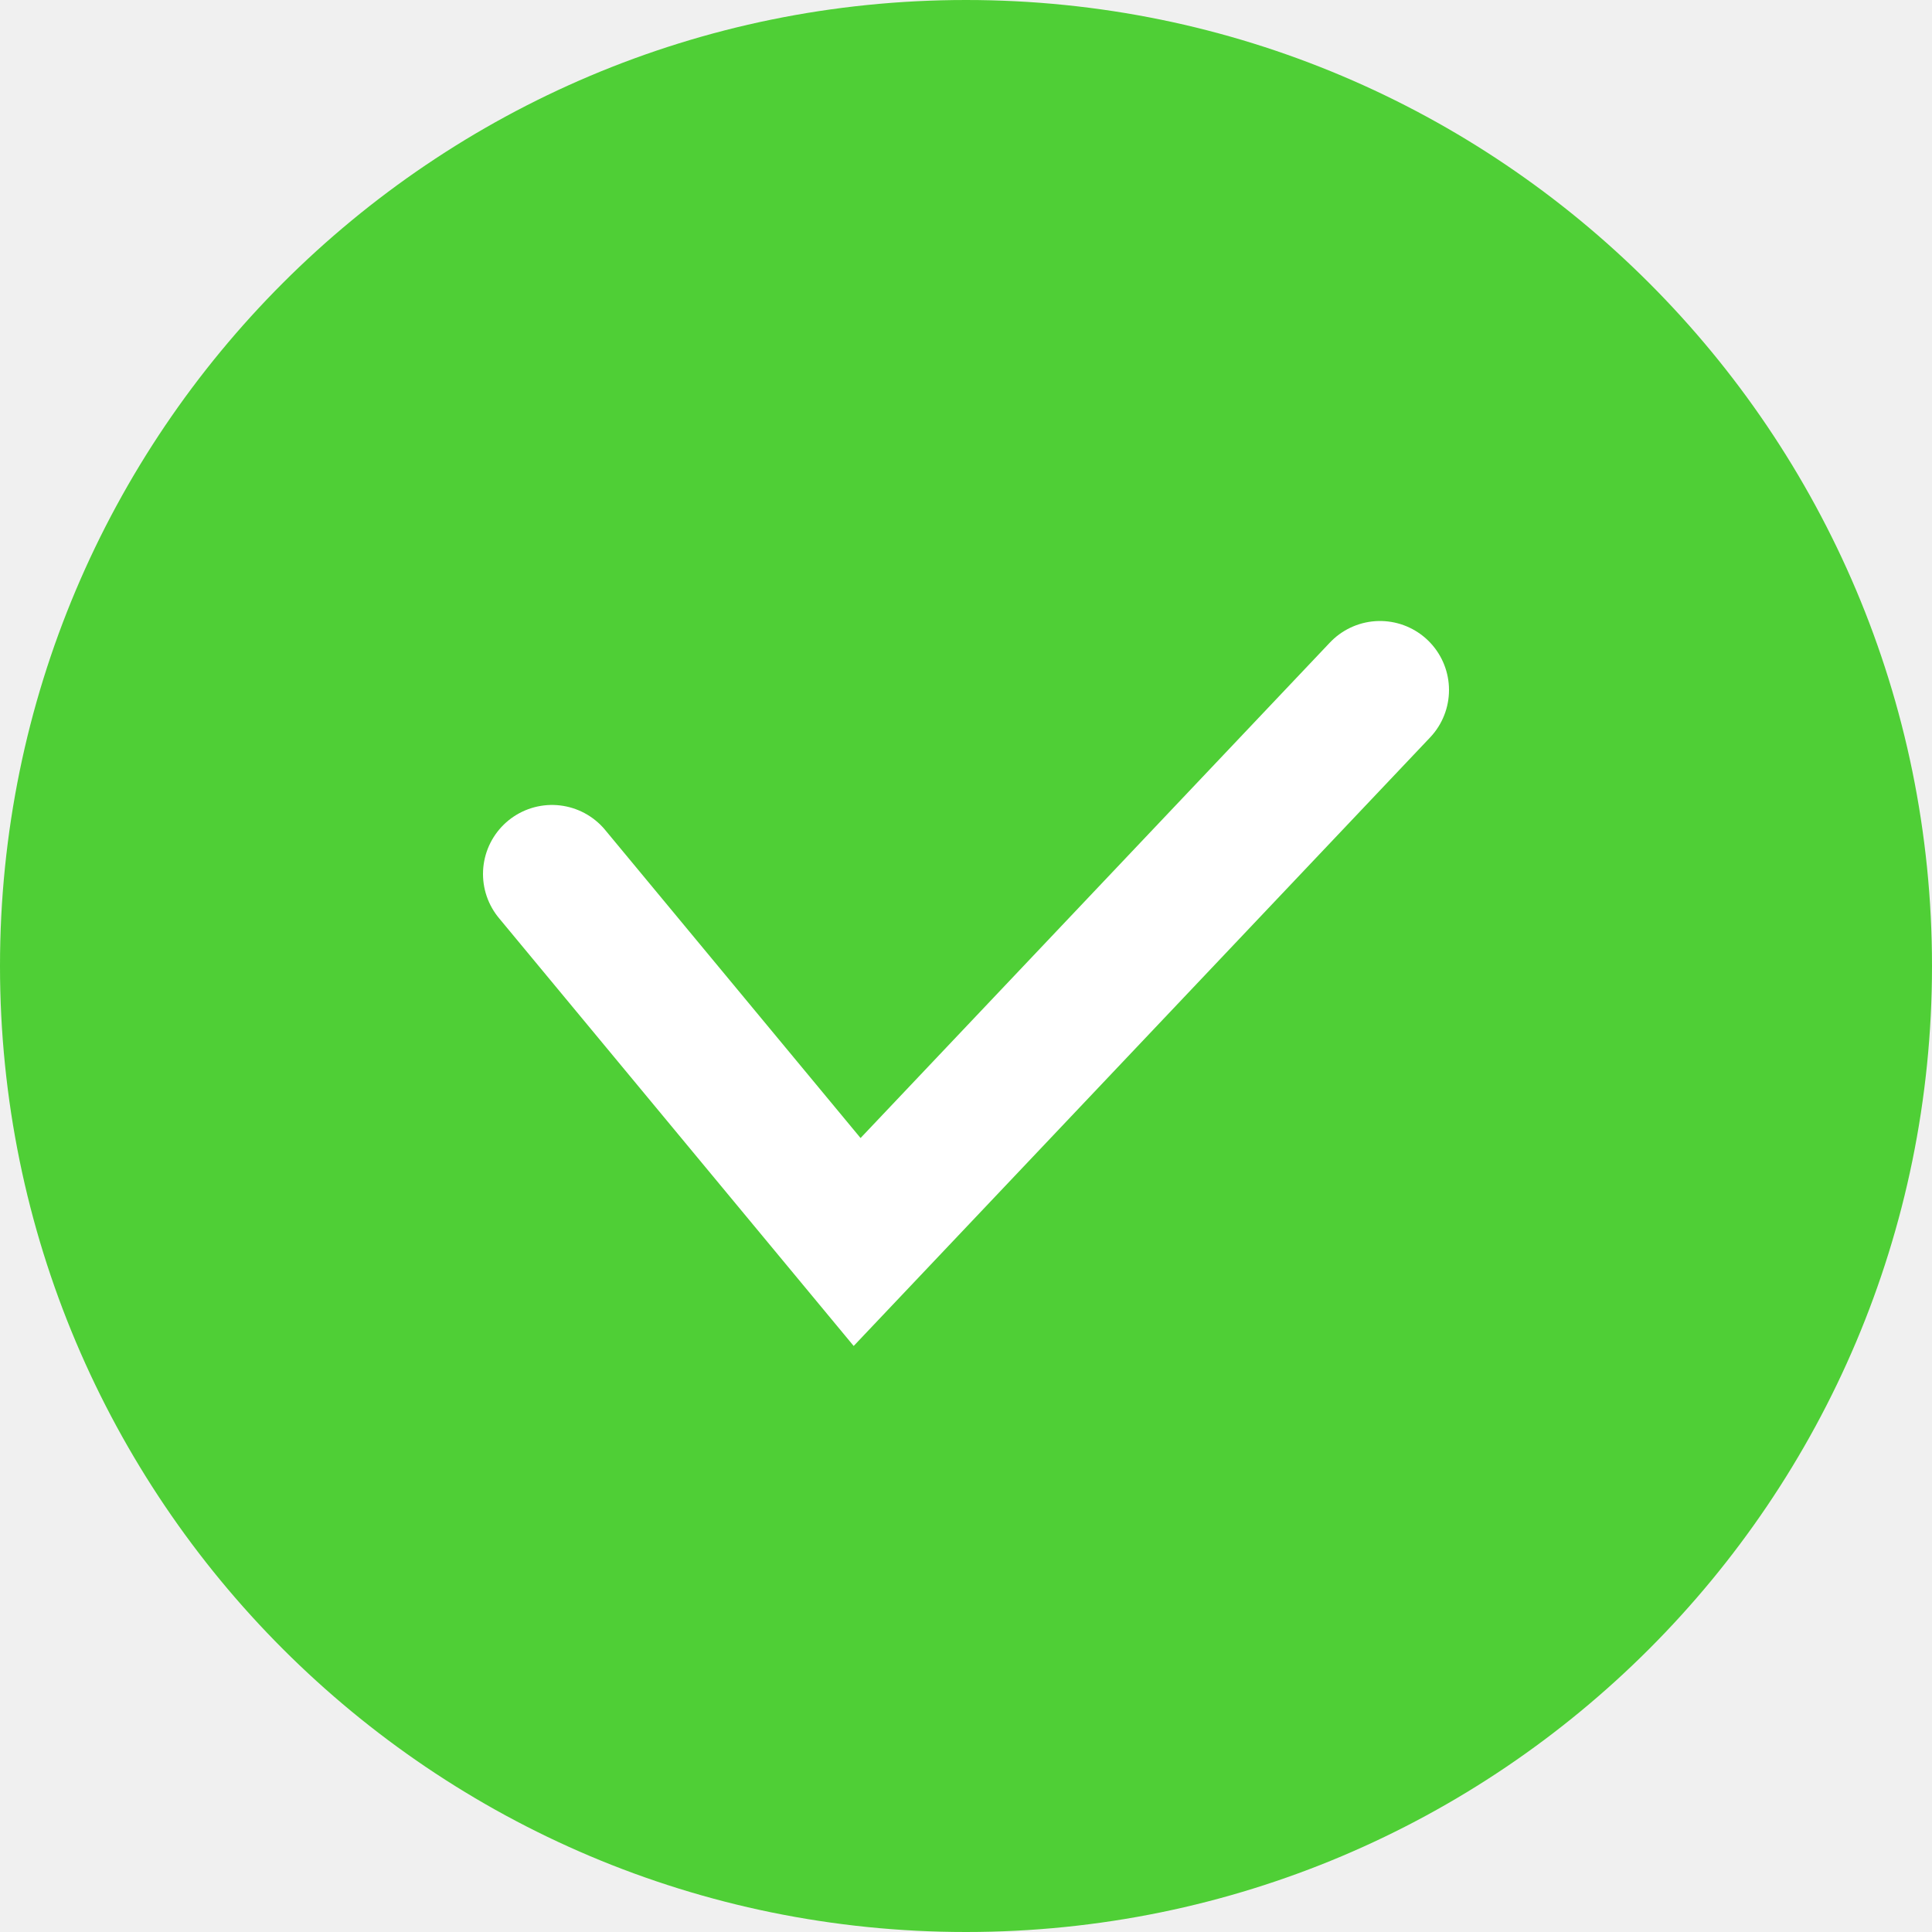
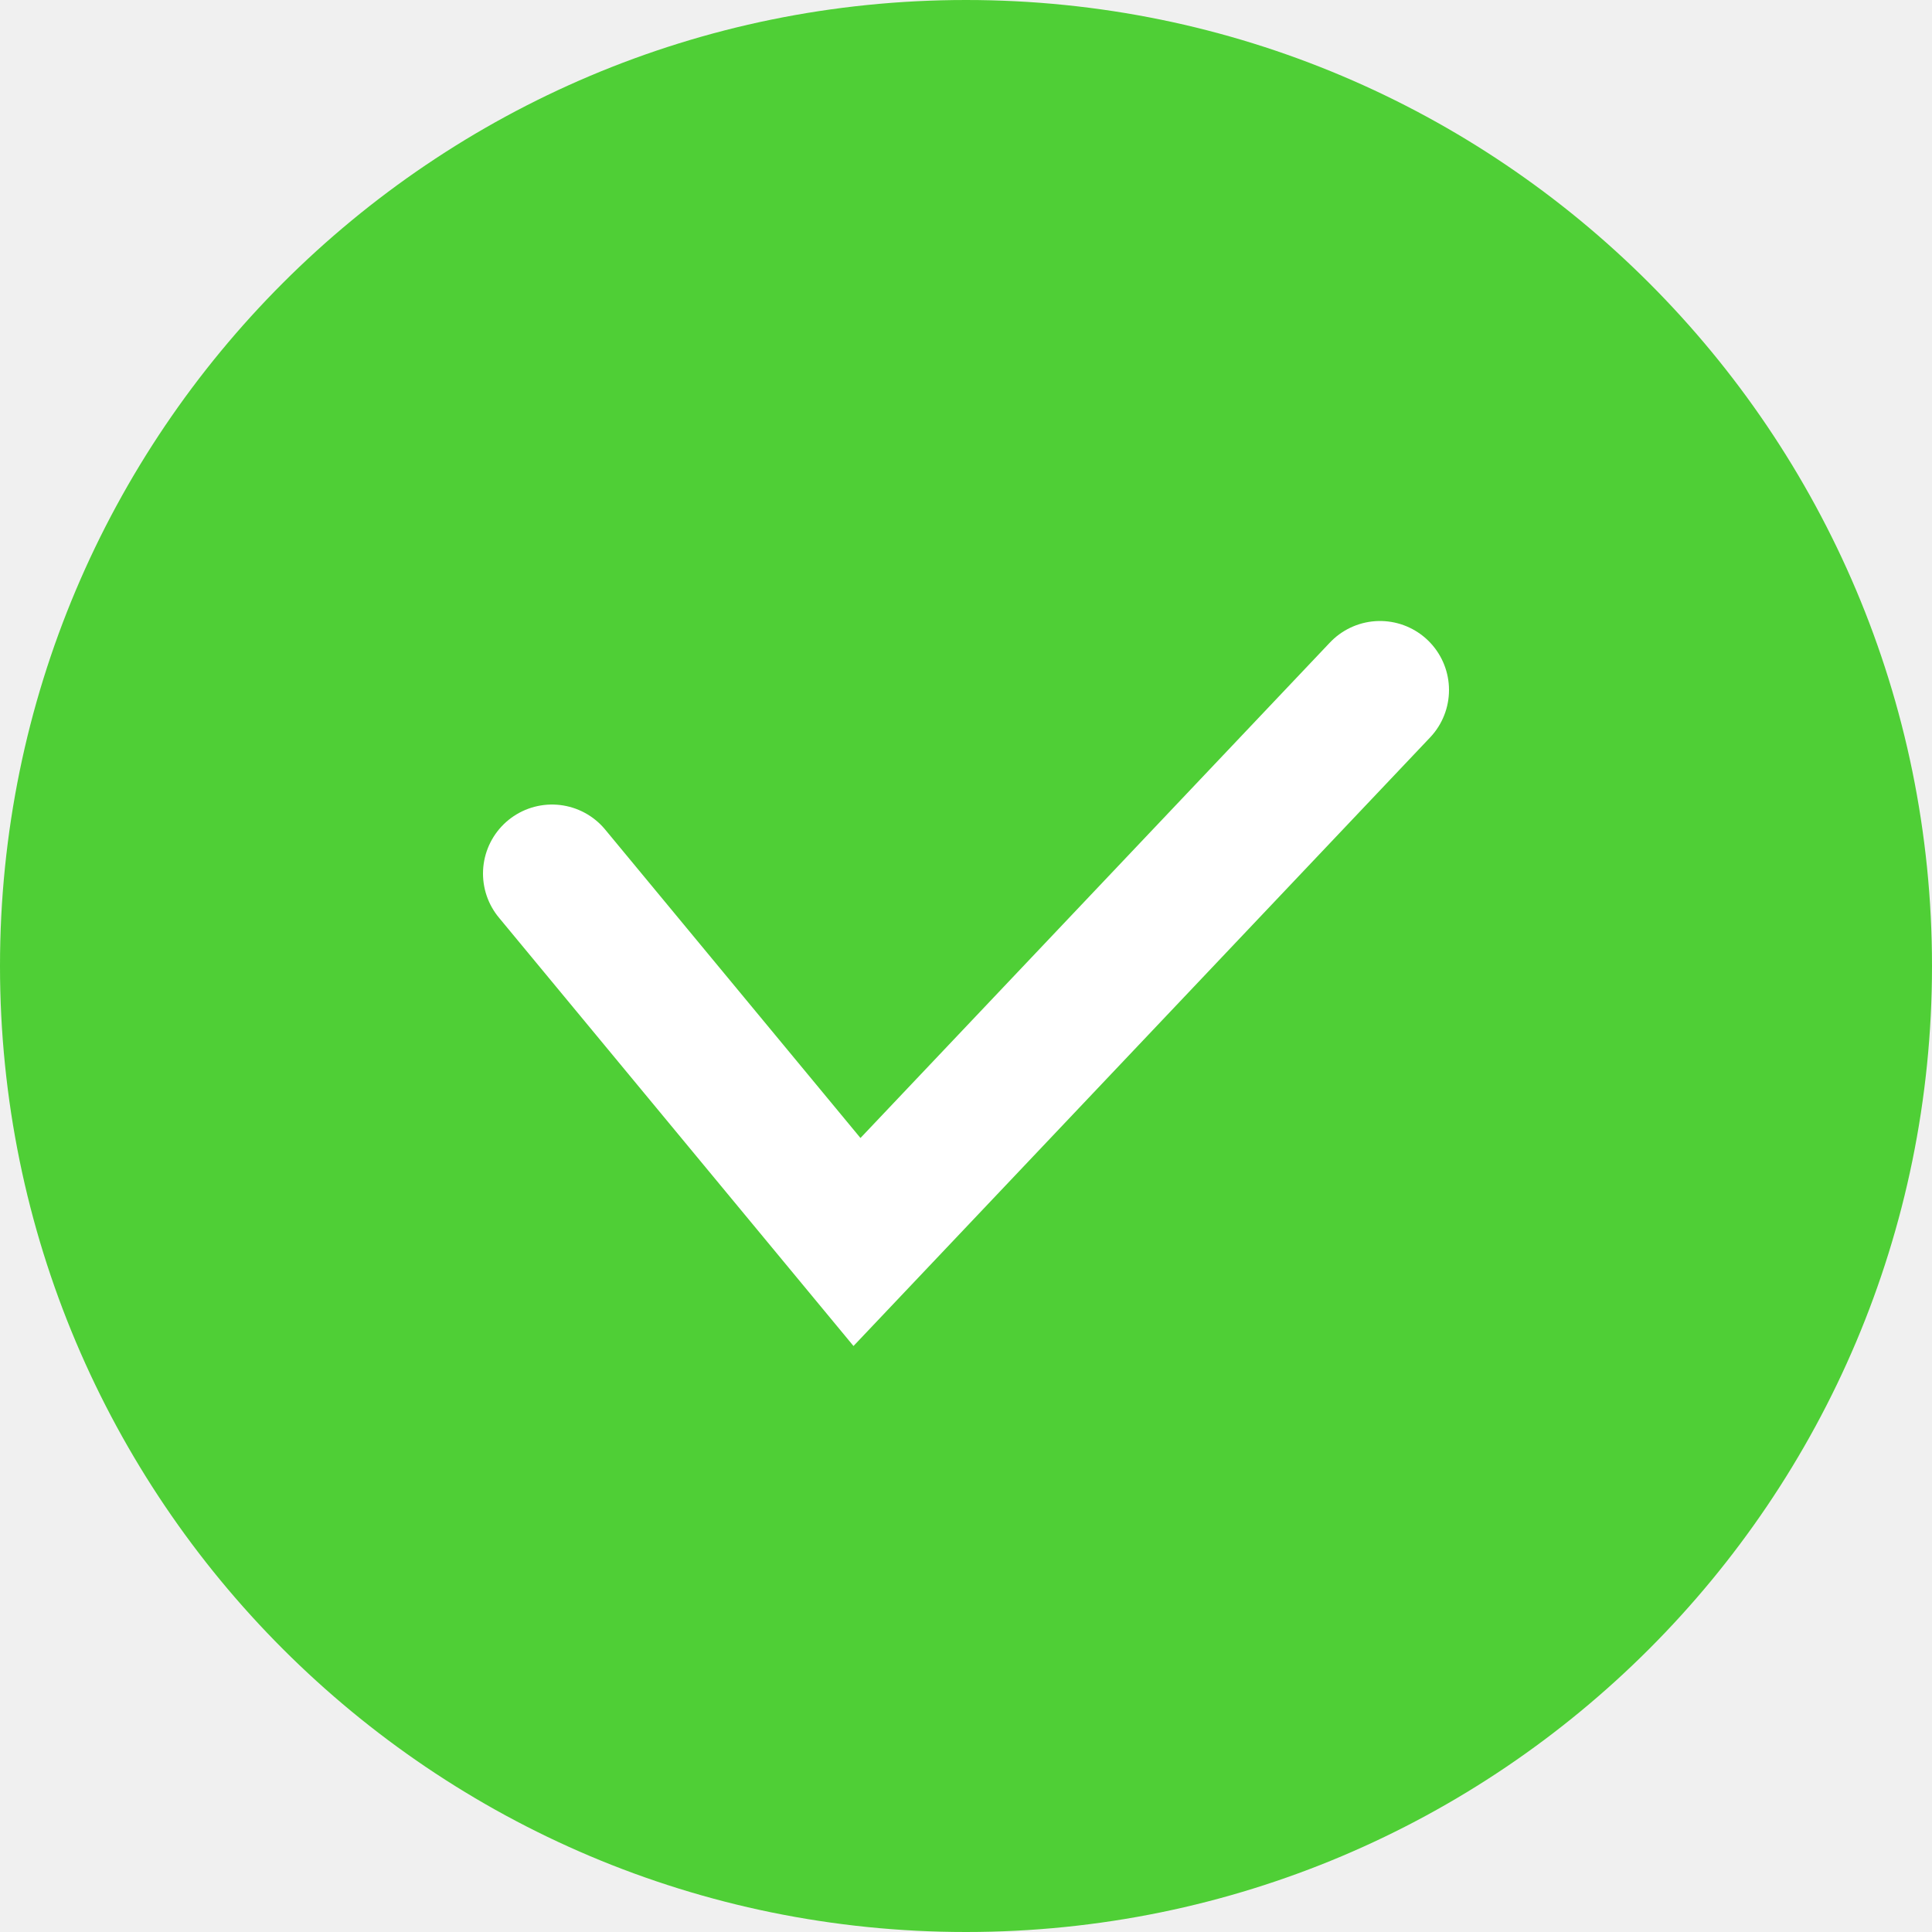
- <svg xmlns="http://www.w3.org/2000/svg" width="14" height="14" viewBox="0 0 14 14" fill="none">
-   <rect width="14" height="14" rx="7" fill="#4FCF36" />
-   <path d="M4 6.333L6.211 9L10 5" stroke="white" stroke-linecap="round" />
+ <svg xmlns="http://www.w3.org/2000/svg" fill="none" viewBox="0 0 14 14">
+   <rect width="14" height="14" fill="#4FCF36" rx="7" />
+   <path stroke="#fff" stroke-linecap="round" d="M4 6.33 6.21 9 10 5" />
</svg>
